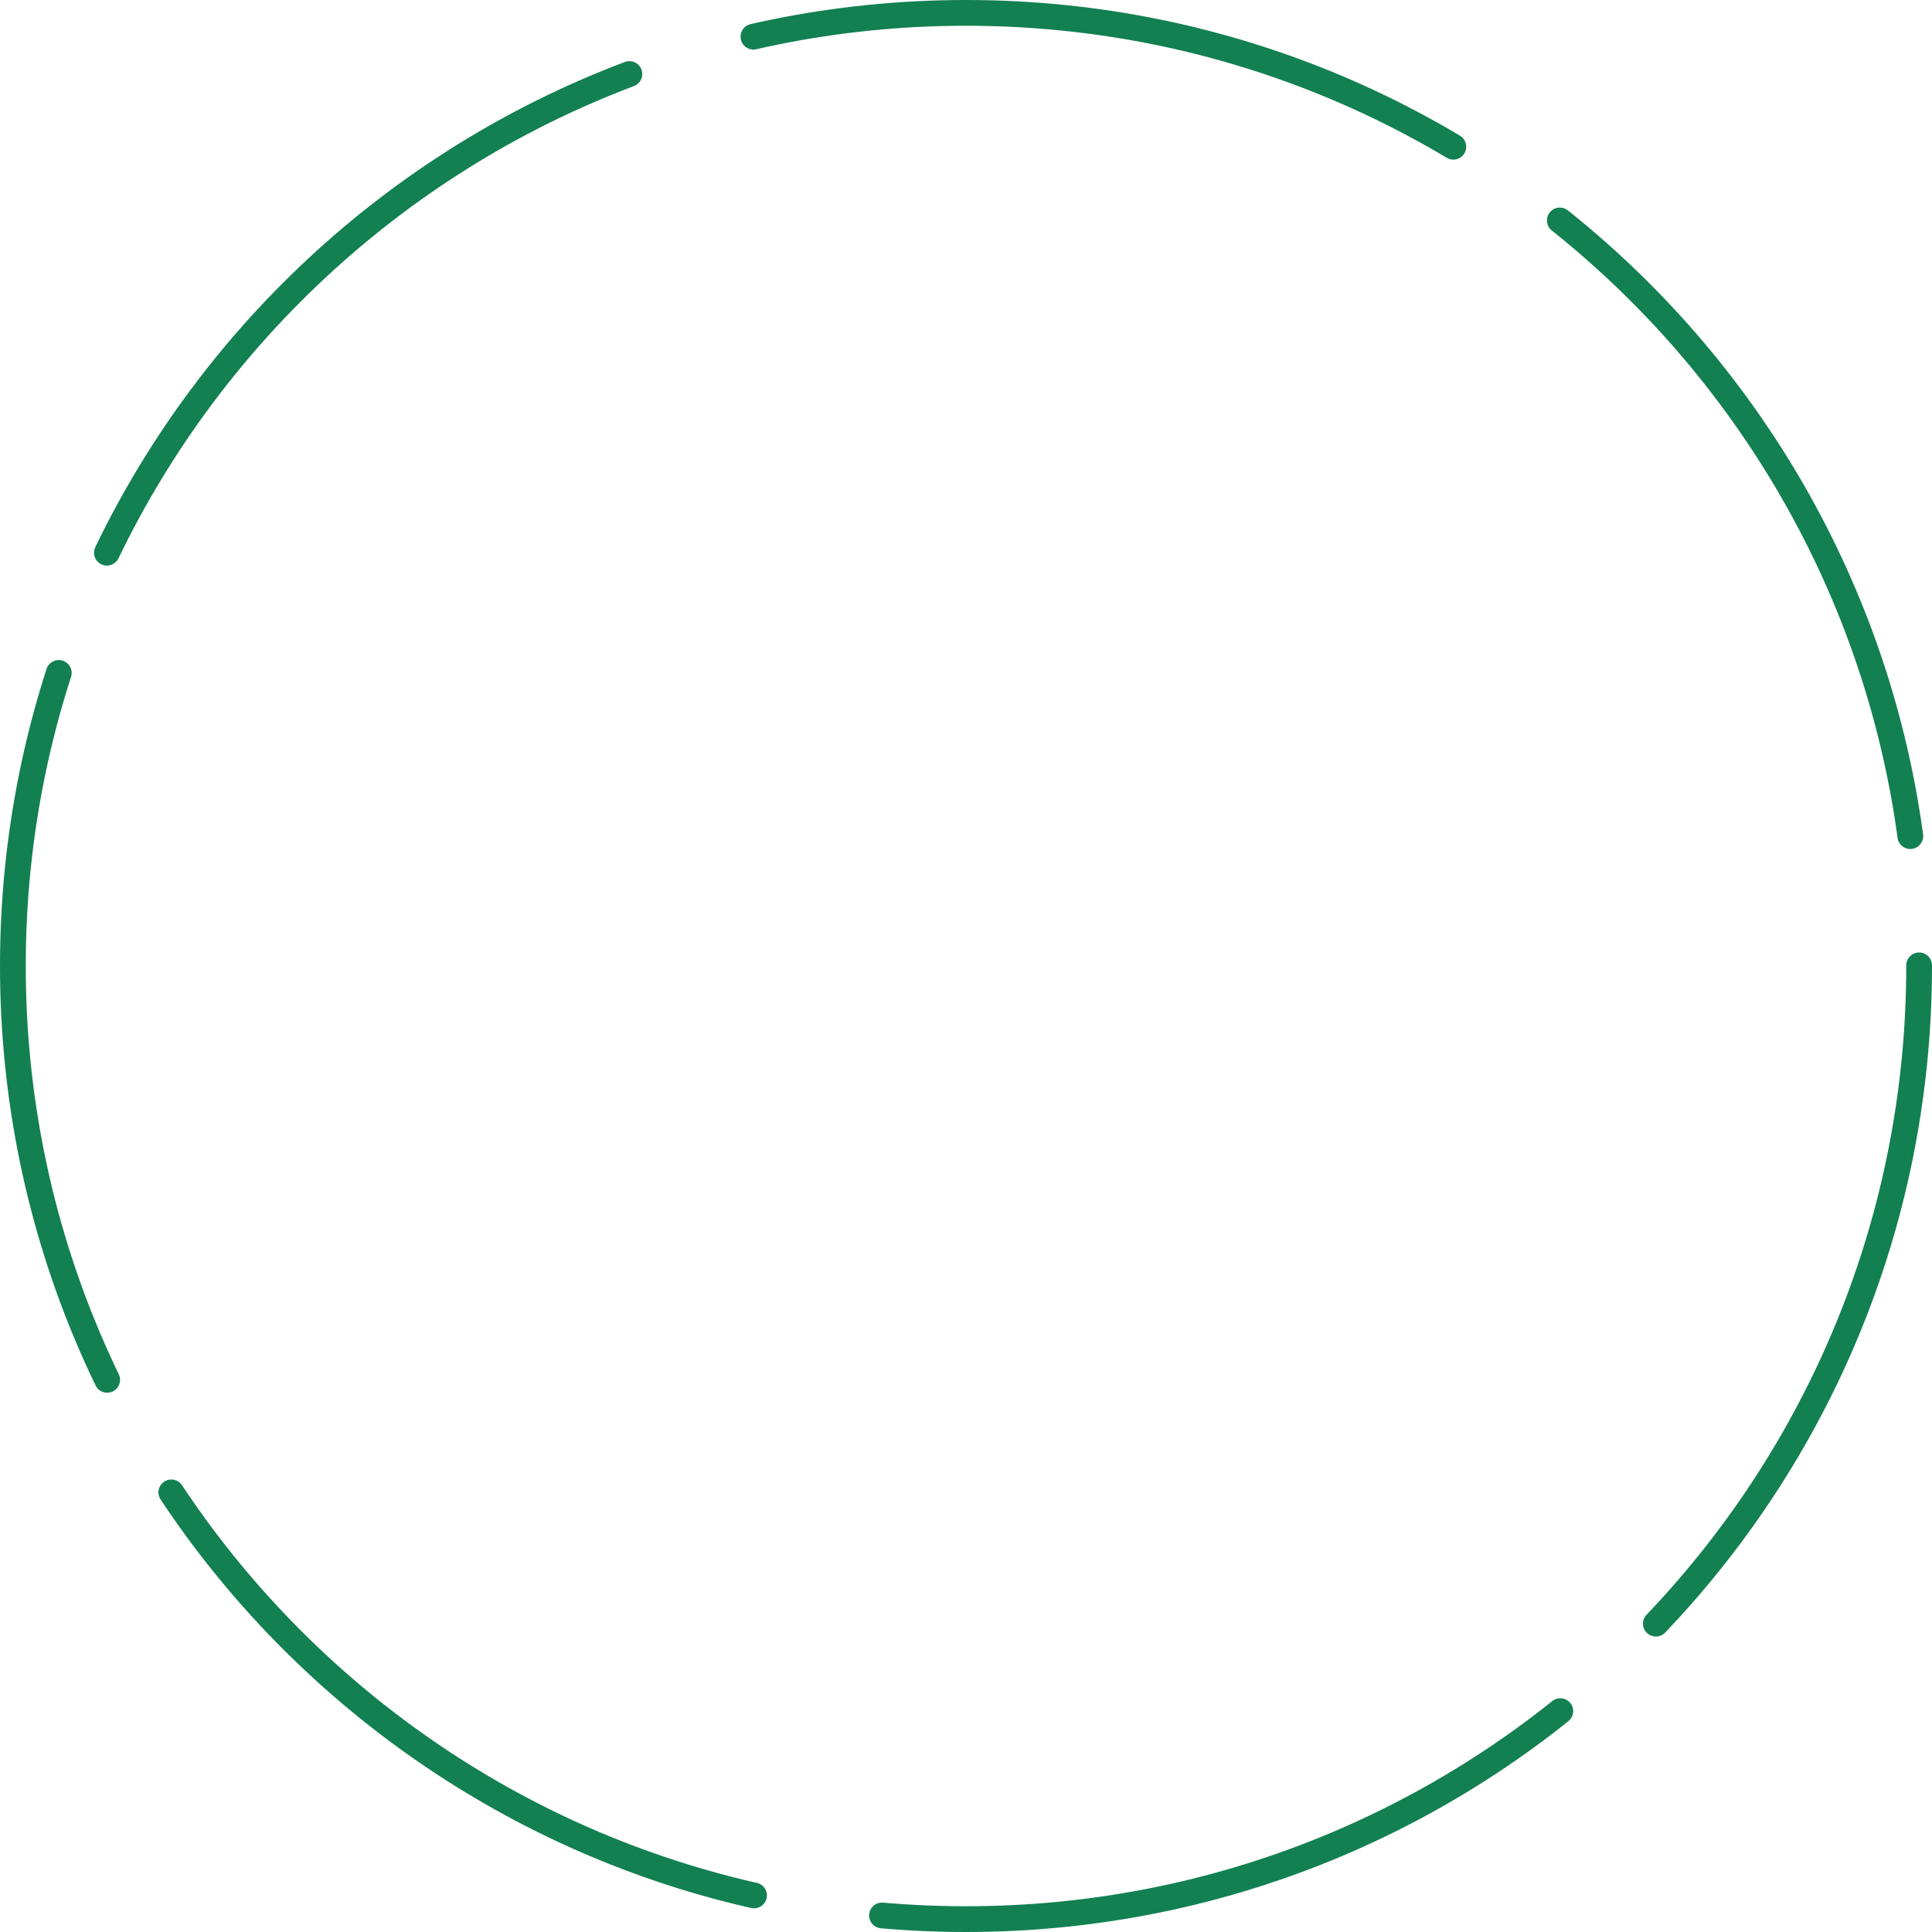
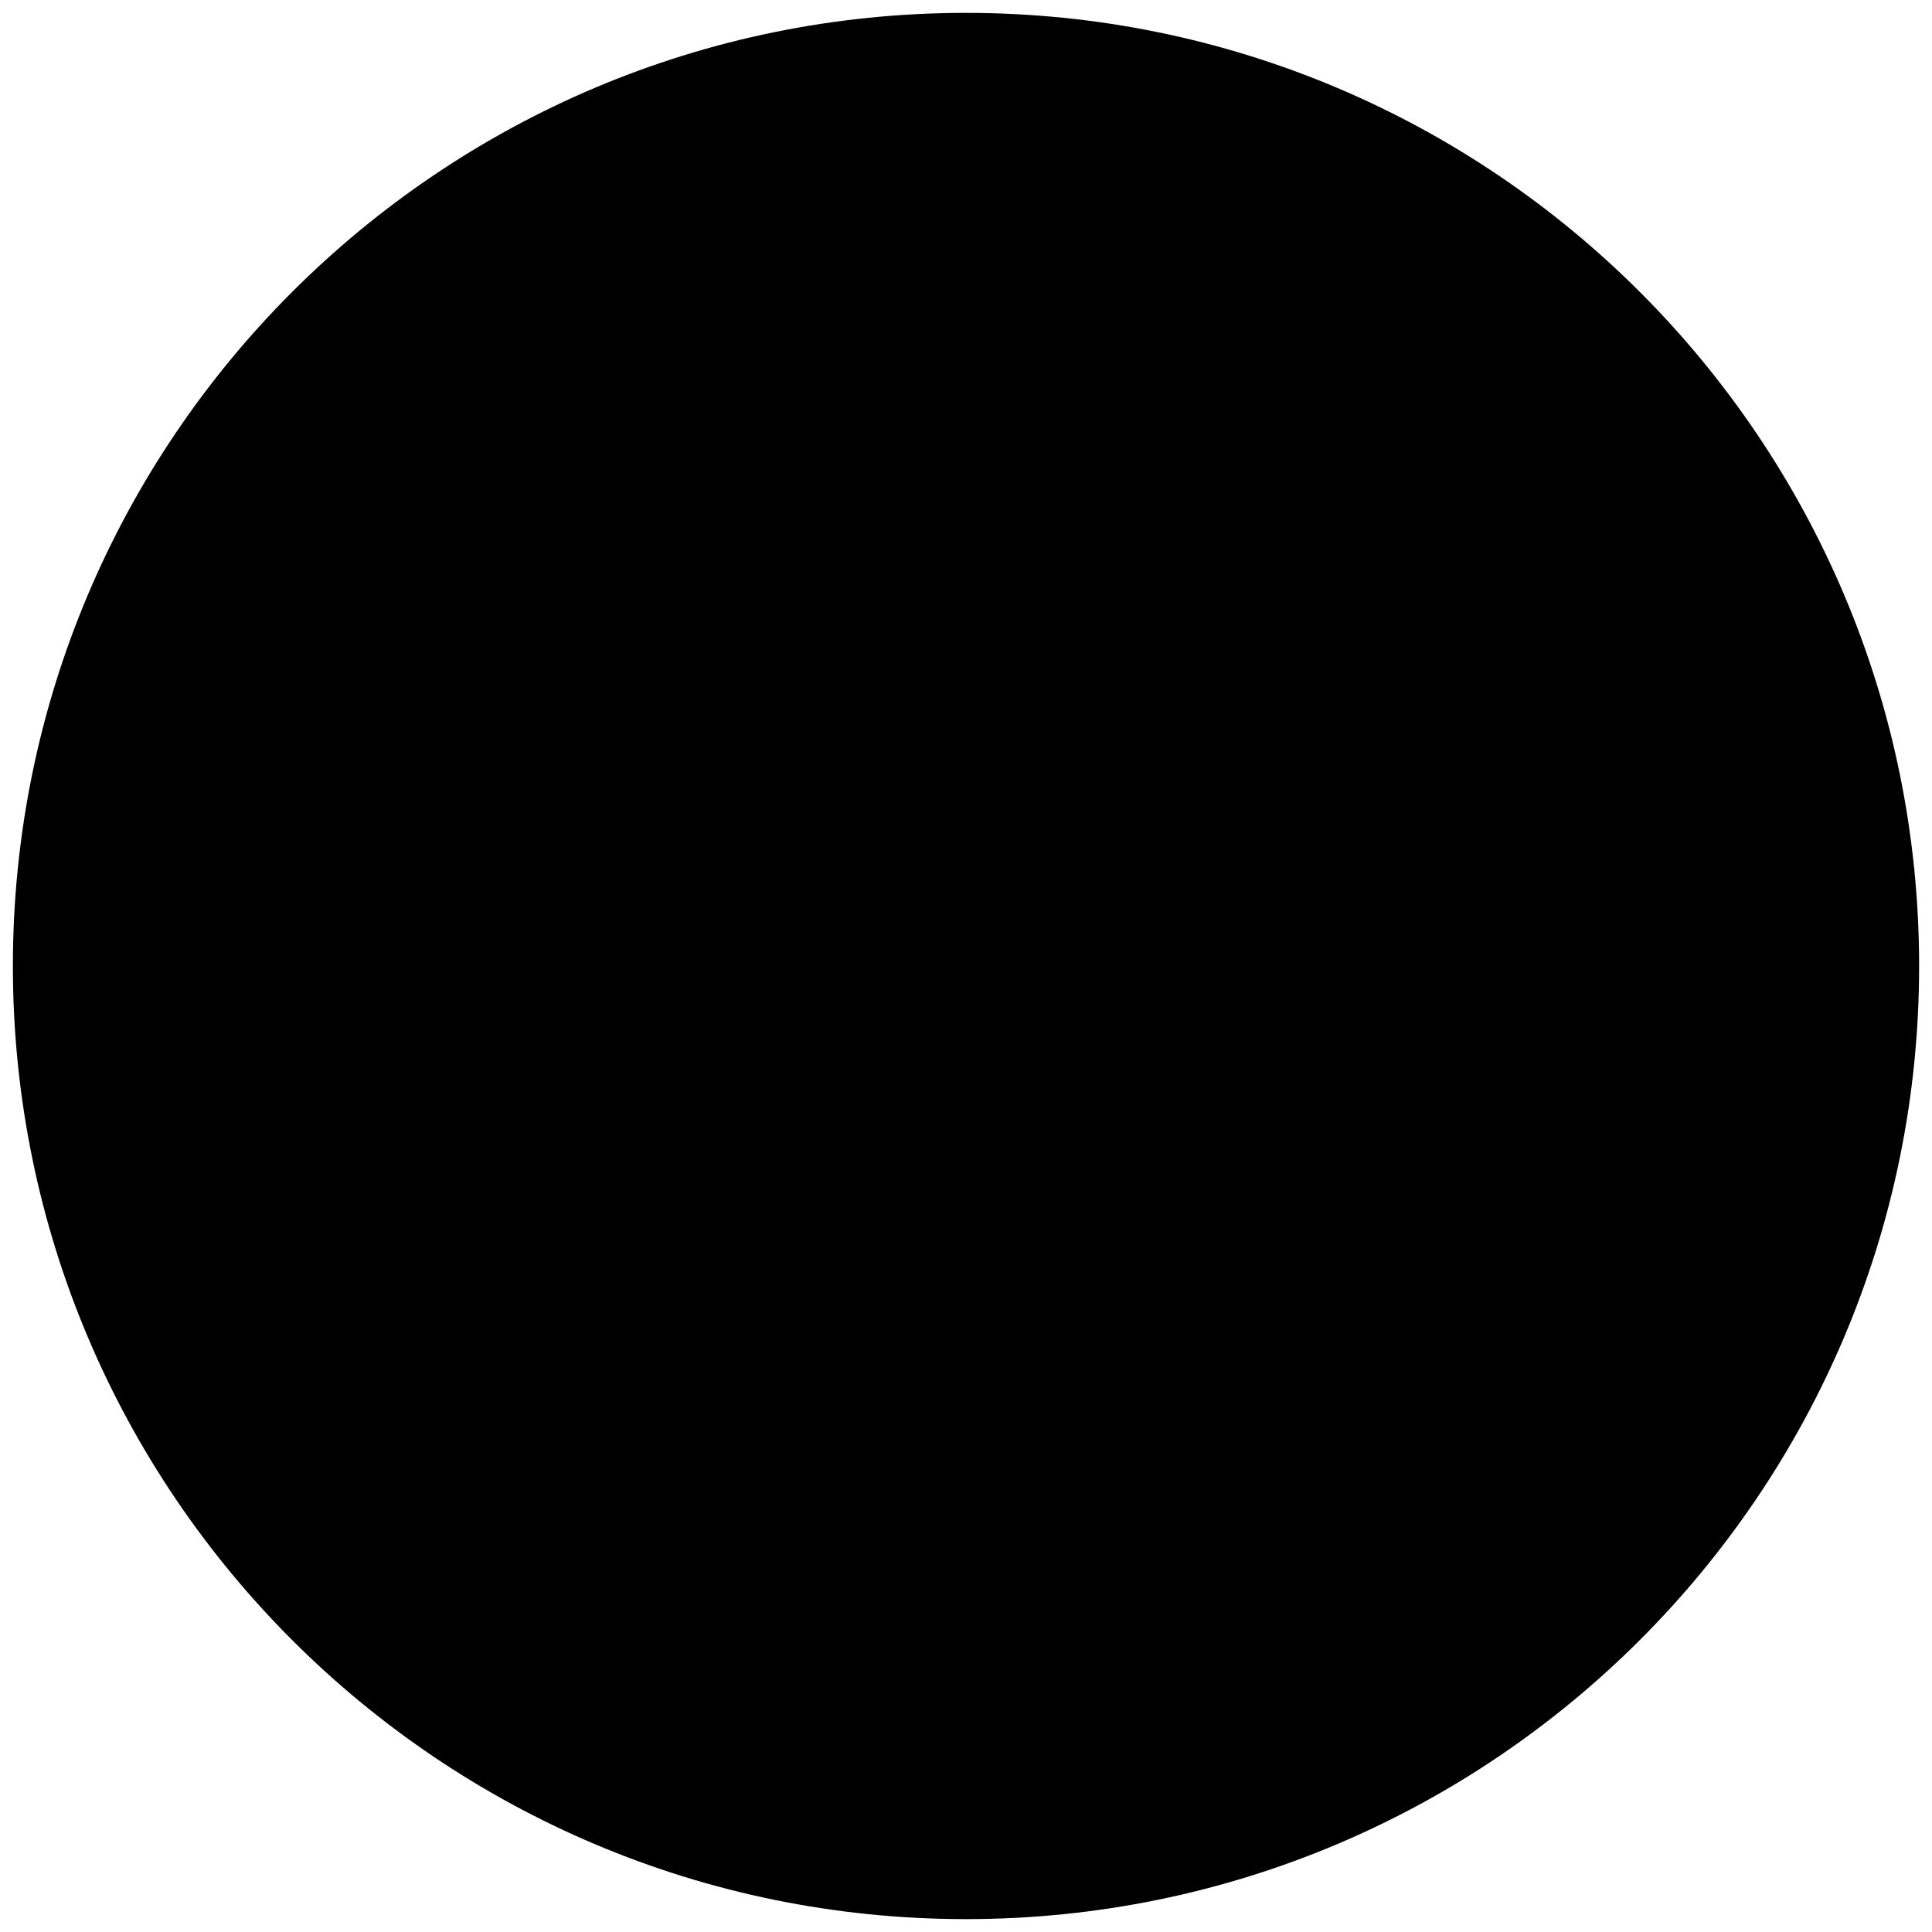
<svg xmlns="http://www.w3.org/2000/svg" viewBox="0 0 750 750">
-   <defs>
-     <style>.cls-1{fill:none;stroke:#138051;stroke-linecap:round;stroke-miterlimit:10;stroke-width:10px;stroke-dasharray:281.8 50.32;}</style>
-   </defs>
  <g id="Layer_2" data-name="Layer 2">
    <g id="a4">
-       <circle class="cls-1" cx="375" cy="375" r="370" />
+       <circle cx="375" cy="375" r="370" class="new-0-inline" />
    </g>
  </g>
</svg>
